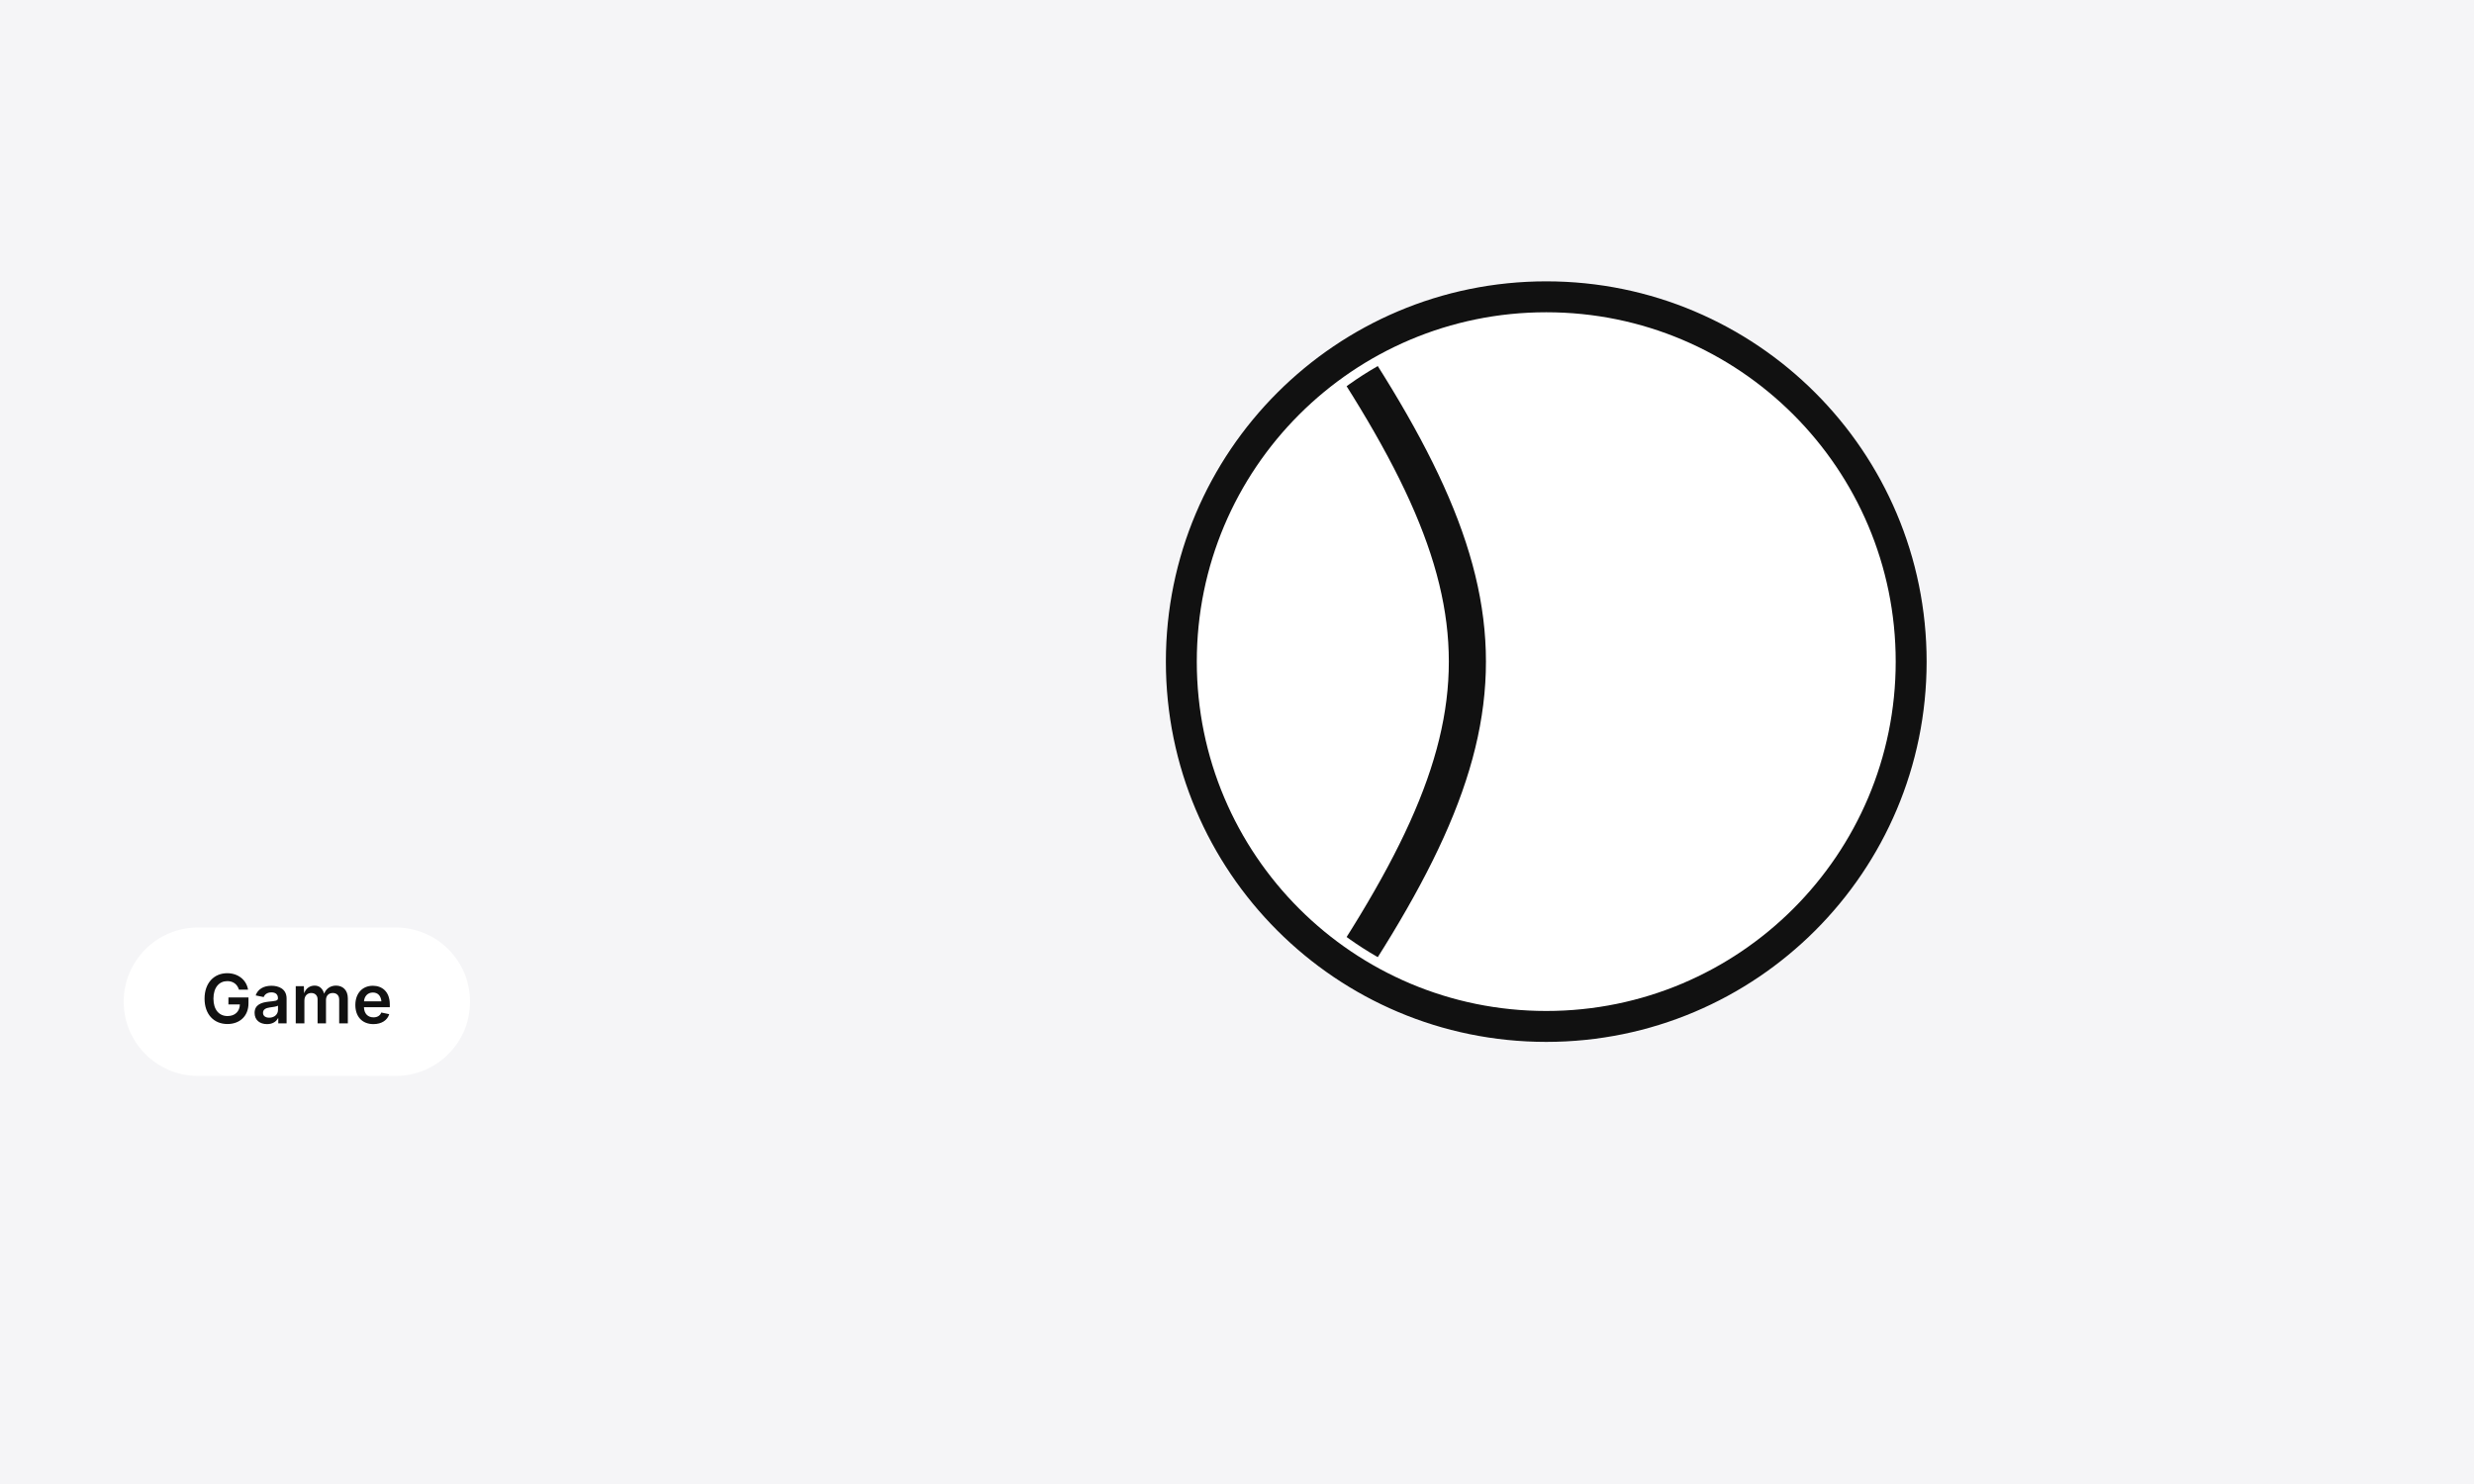
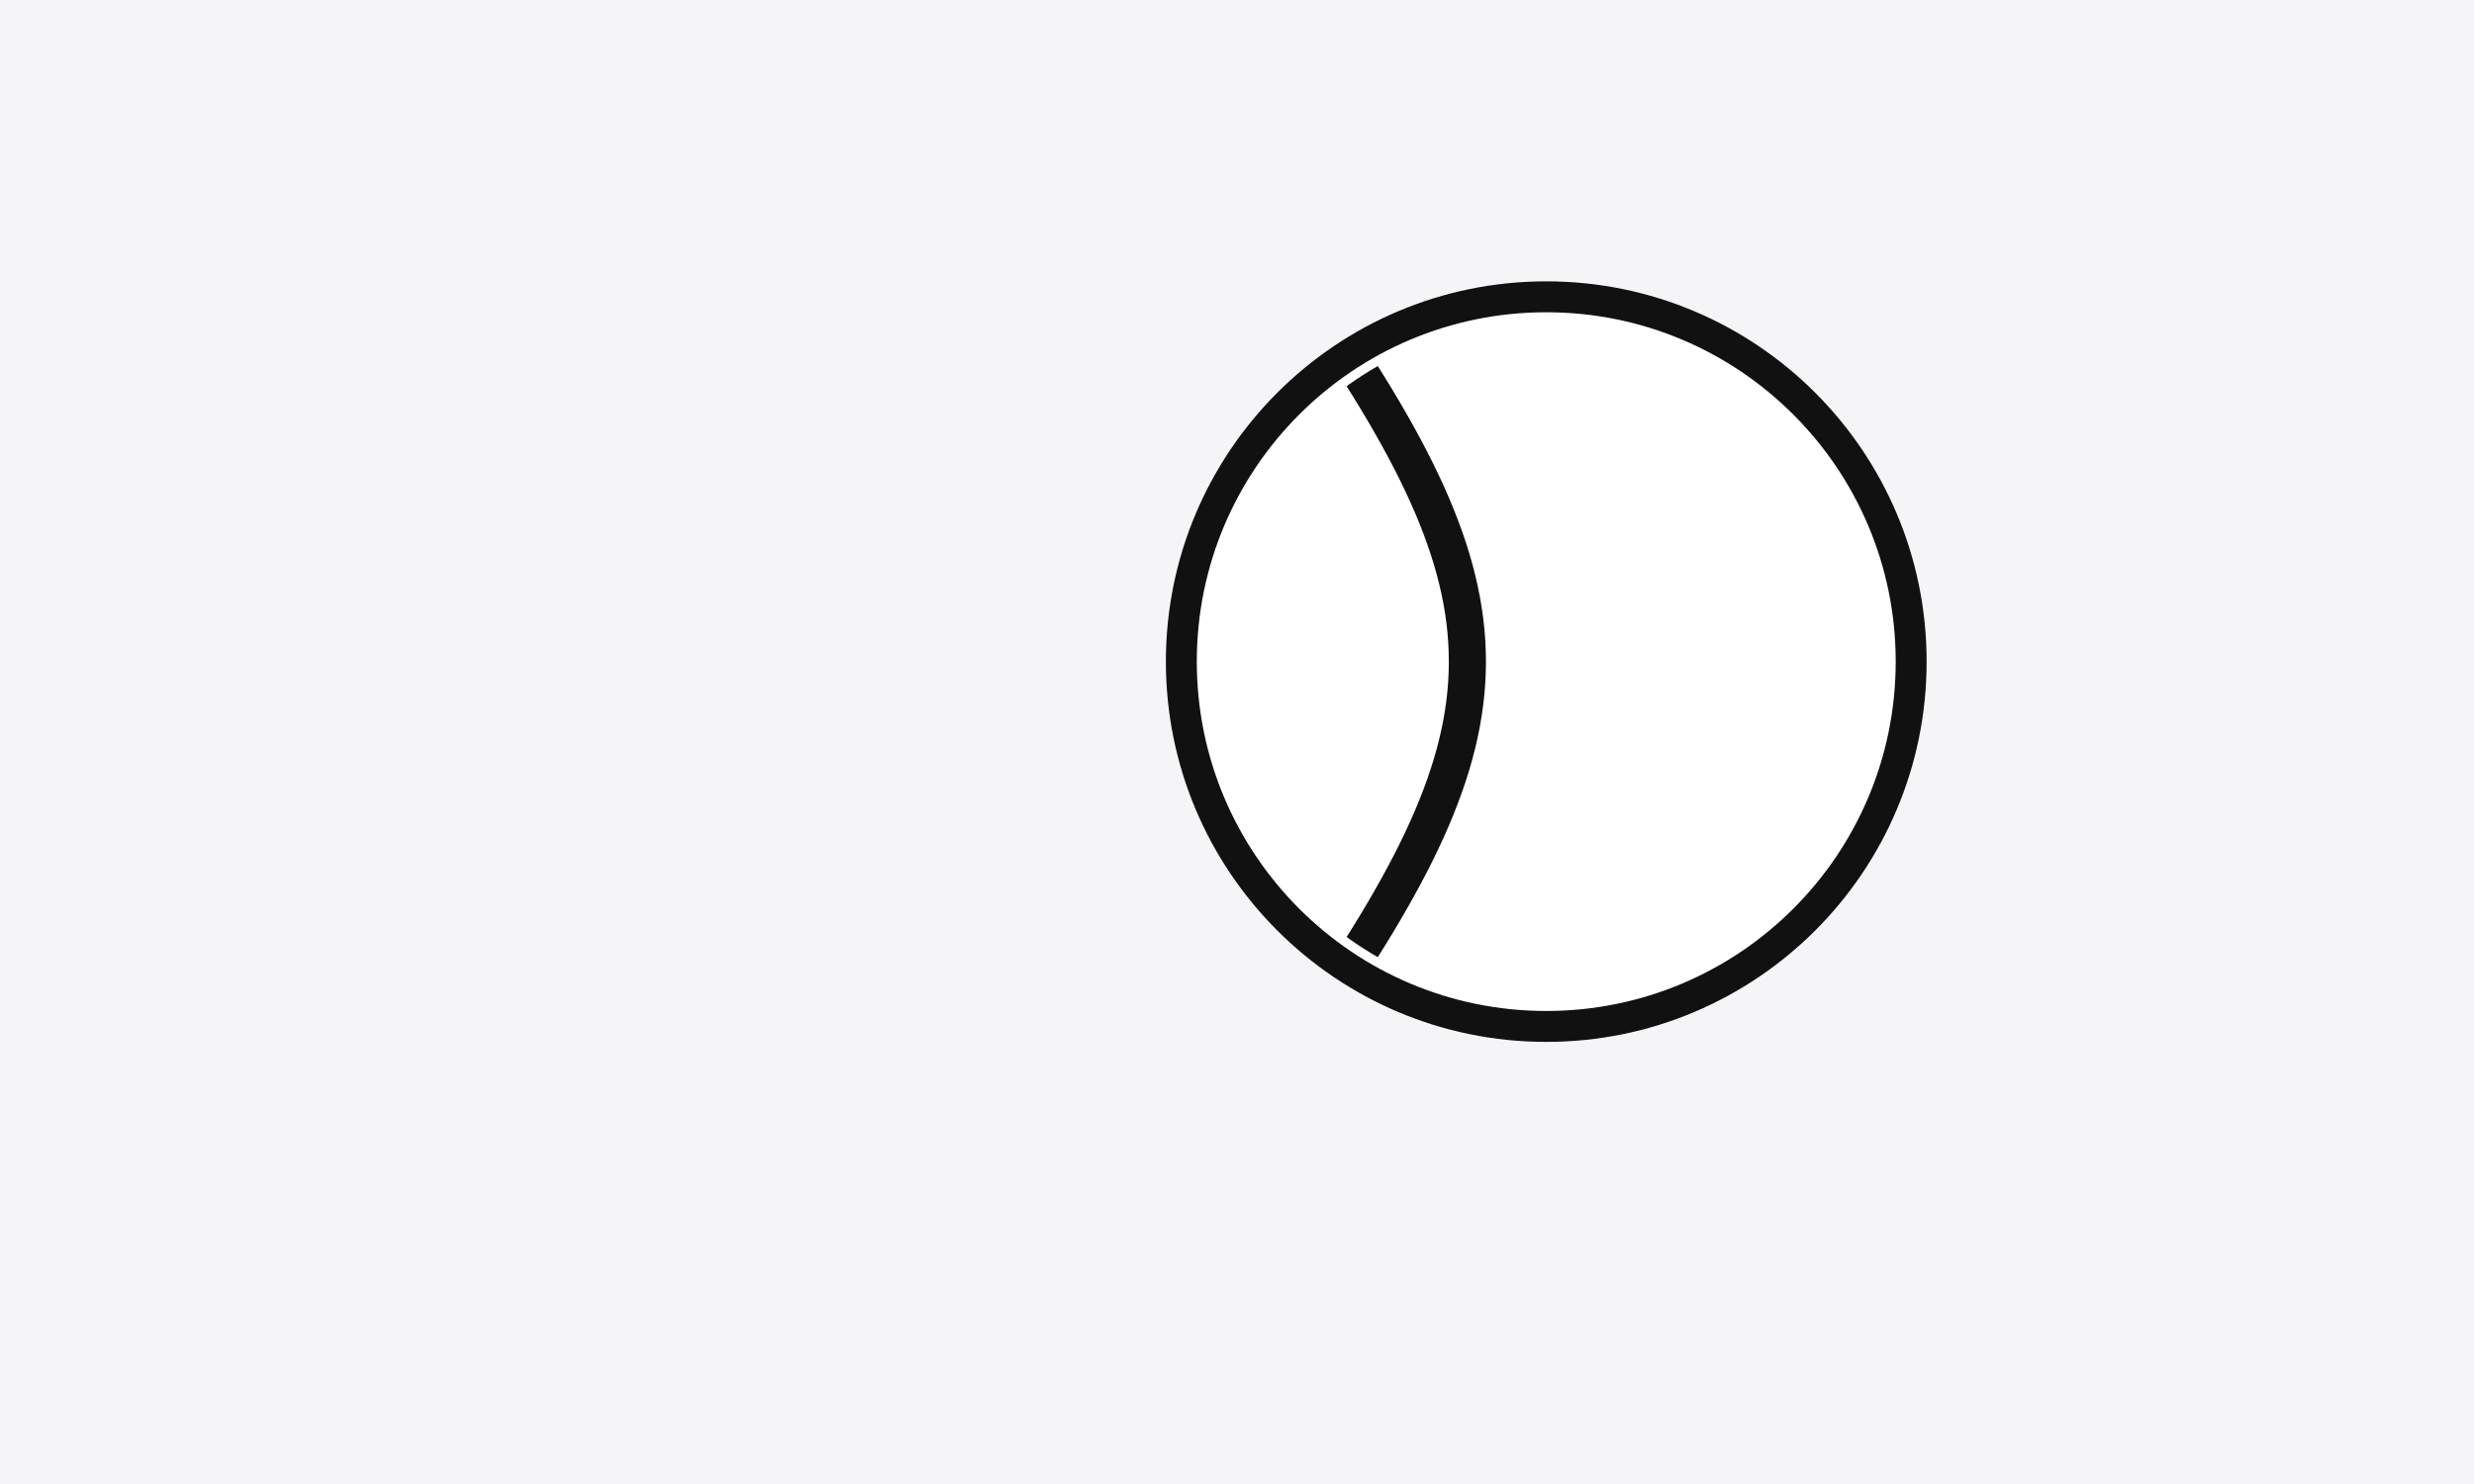
<svg xmlns="http://www.w3.org/2000/svg" viewBox="0 0 800 480" role="img" aria-label="Game">
  <rect width="800" height="480" fill="#F5F5F7" />
  <defs>
    <clipPath id="generic-seam">
      <circle r="110" />
    </clipPath>
  </defs>
  <g transform="translate(500 214)">
    <circle r="118" fill="#ffffff" />
    <path d="M-78 -120C-8 -20 -8 20 -78 120" fill="none" stroke="#111111" stroke-width="12" stroke-linecap="butt" clip-path="url(#generic-seam)" />
    <circle r="118" fill="none" stroke="#111111" stroke-width="10" />
  </g>
-   <rect x="40" y="300" width="112" height="48" rx="24" fill="#ffffff" />
-   <text x="96" y="331" text-anchor="middle" font-family="Inter, ui-sans-serif, system-ui, sans-serif" font-size="22" font-weight="600" fill="#111111">Game</text>
</svg>
